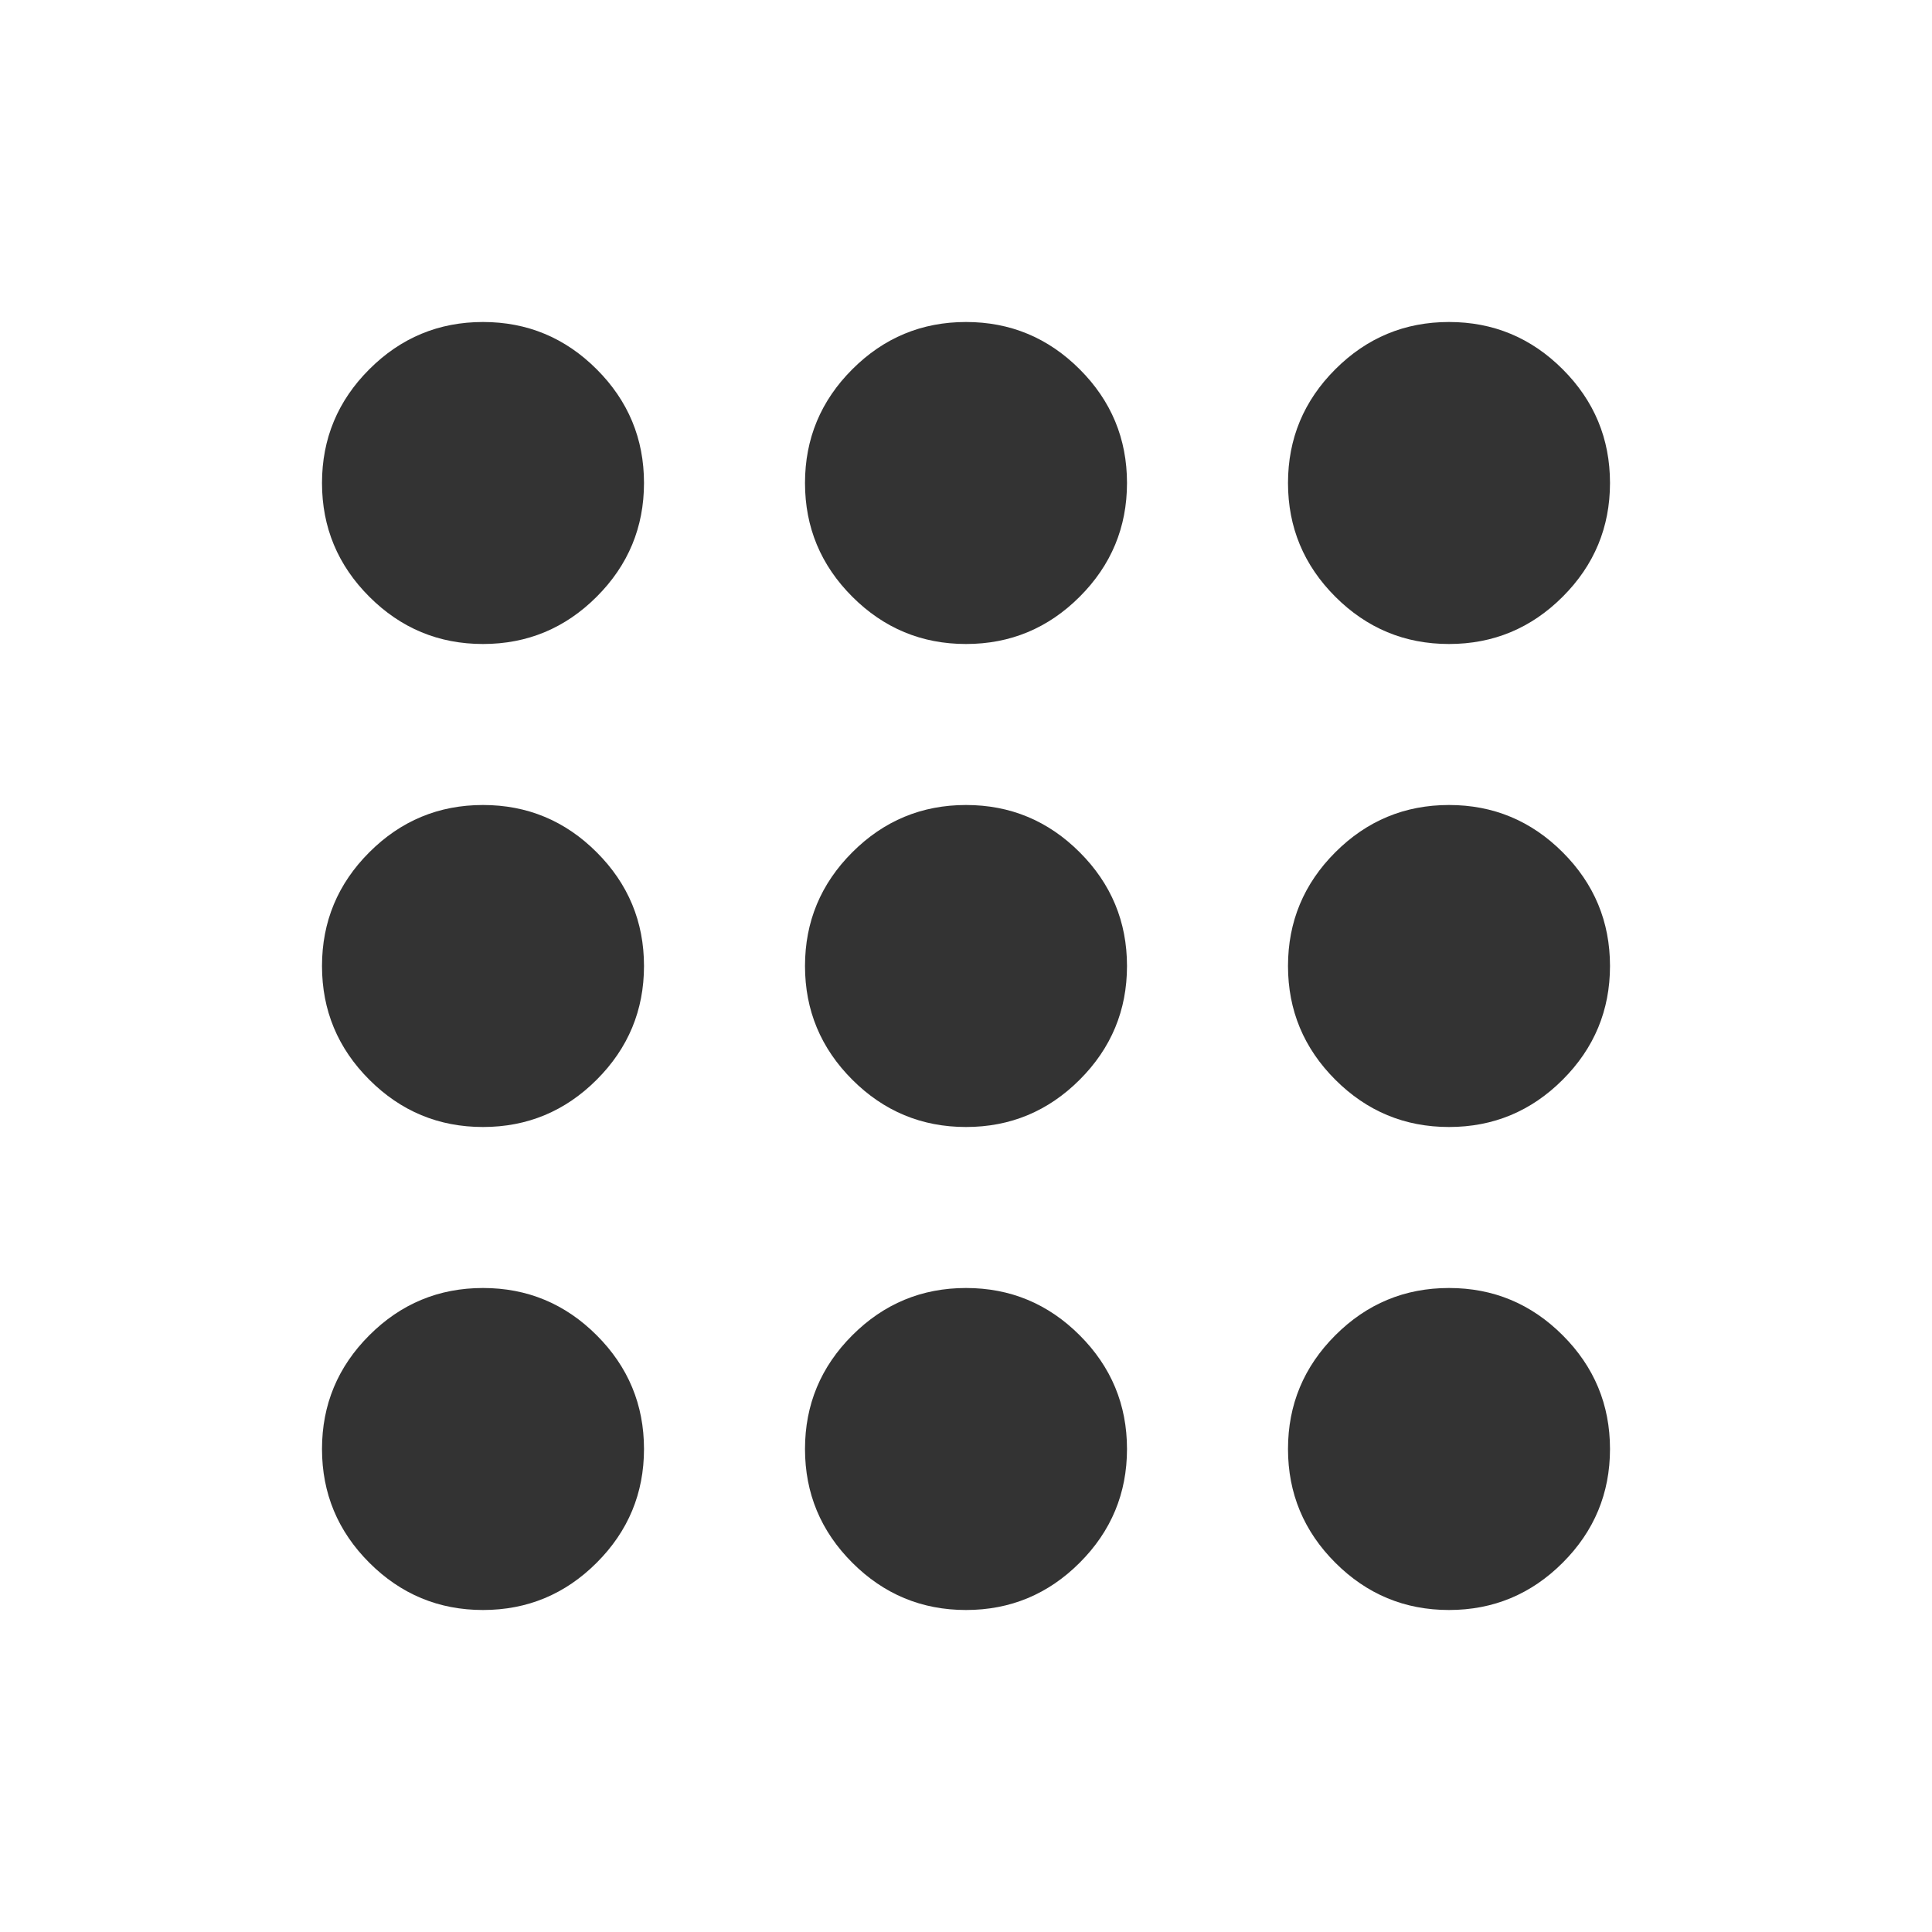
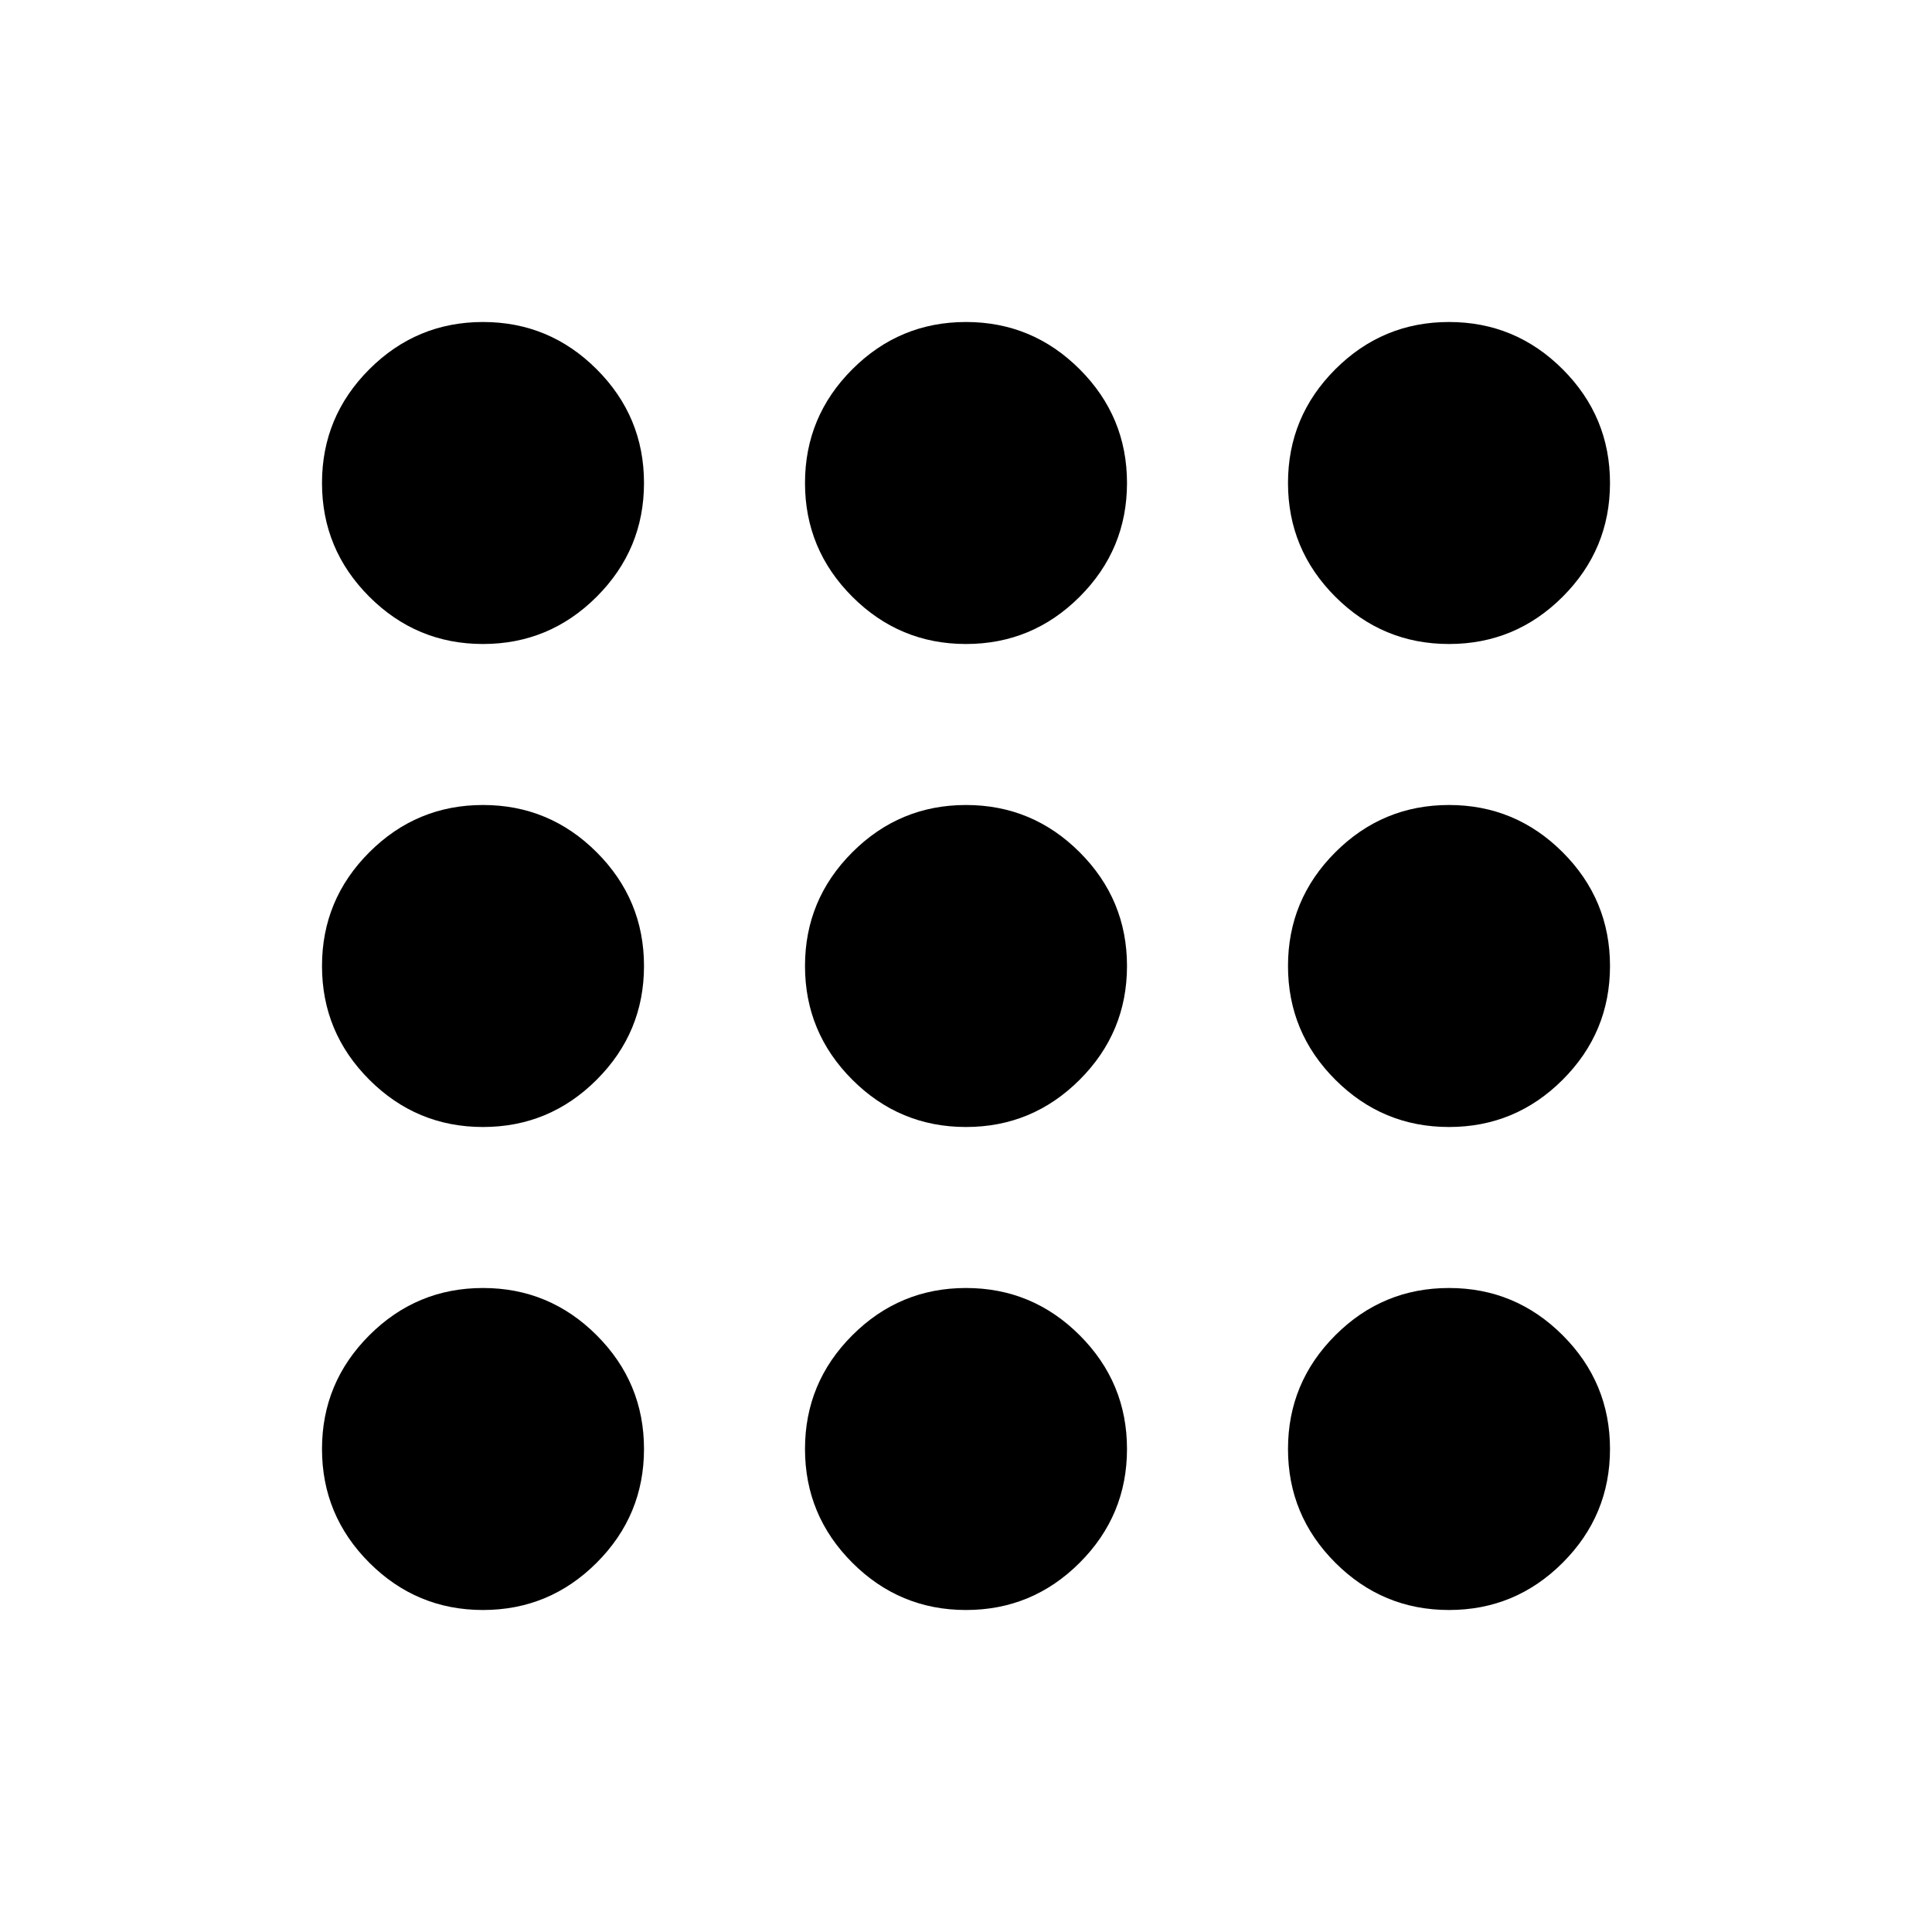
- <svg xmlns="http://www.w3.org/2000/svg" height="24px" viewBox="0 -960 960 960" width="24px" fill="#333">
+ <svg xmlns="http://www.w3.org/2000/svg" height="24px" viewBox="0 -960 960 960" width="24px" fill="currentColor">
  <path d="M183.5-183.5Q160-207 160-240t23.5-56.5Q207-320 240-320t56.5 23.5Q320-273 320-240t-23.5 56.5Q273-160 240-160t-56.5-23.5Zm240 0Q400-207 400-240t23.5-56.5Q447-320 480-320t56.5 23.5Q560-273 560-240t-23.5 56.5Q513-160 480-160t-56.5-23.5Zm240 0Q640-207 640-240t23.5-56.5Q687-320 720-320t56.5 23.5Q800-273 800-240t-23.5 56.5Q753-160 720-160t-56.5-23.5Zm-480-240Q160-447 160-480t23.5-56.5Q207-560 240-560t56.5 23.5Q320-513 320-480t-23.5 56.5Q273-400 240-400t-56.5-23.5Zm240 0Q400-447 400-480t23.5-56.5Q447-560 480-560t56.5 23.5Q560-513 560-480t-23.5 56.5Q513-400 480-400t-56.5-23.5Zm240 0Q640-447 640-480t23.5-56.5Q687-560 720-560t56.5 23.5Q800-513 800-480t-23.5 56.5Q753-400 720-400t-56.5-23.5Zm-480-240Q160-687 160-720t23.5-56.5Q207-800 240-800t56.5 23.5Q320-753 320-720t-23.5 56.5Q273-640 240-640t-56.5-23.5Zm240 0Q400-687 400-720t23.5-56.5Q447-800 480-800t56.5 23.5Q560-753 560-720t-23.5 56.5Q513-640 480-640t-56.5-23.5Zm240 0Q640-687 640-720t23.5-56.5Q687-800 720-800t56.5 23.5Q800-753 800-720t-23.5 56.5Q753-640 720-640t-56.5-23.5Z" />
</svg>
